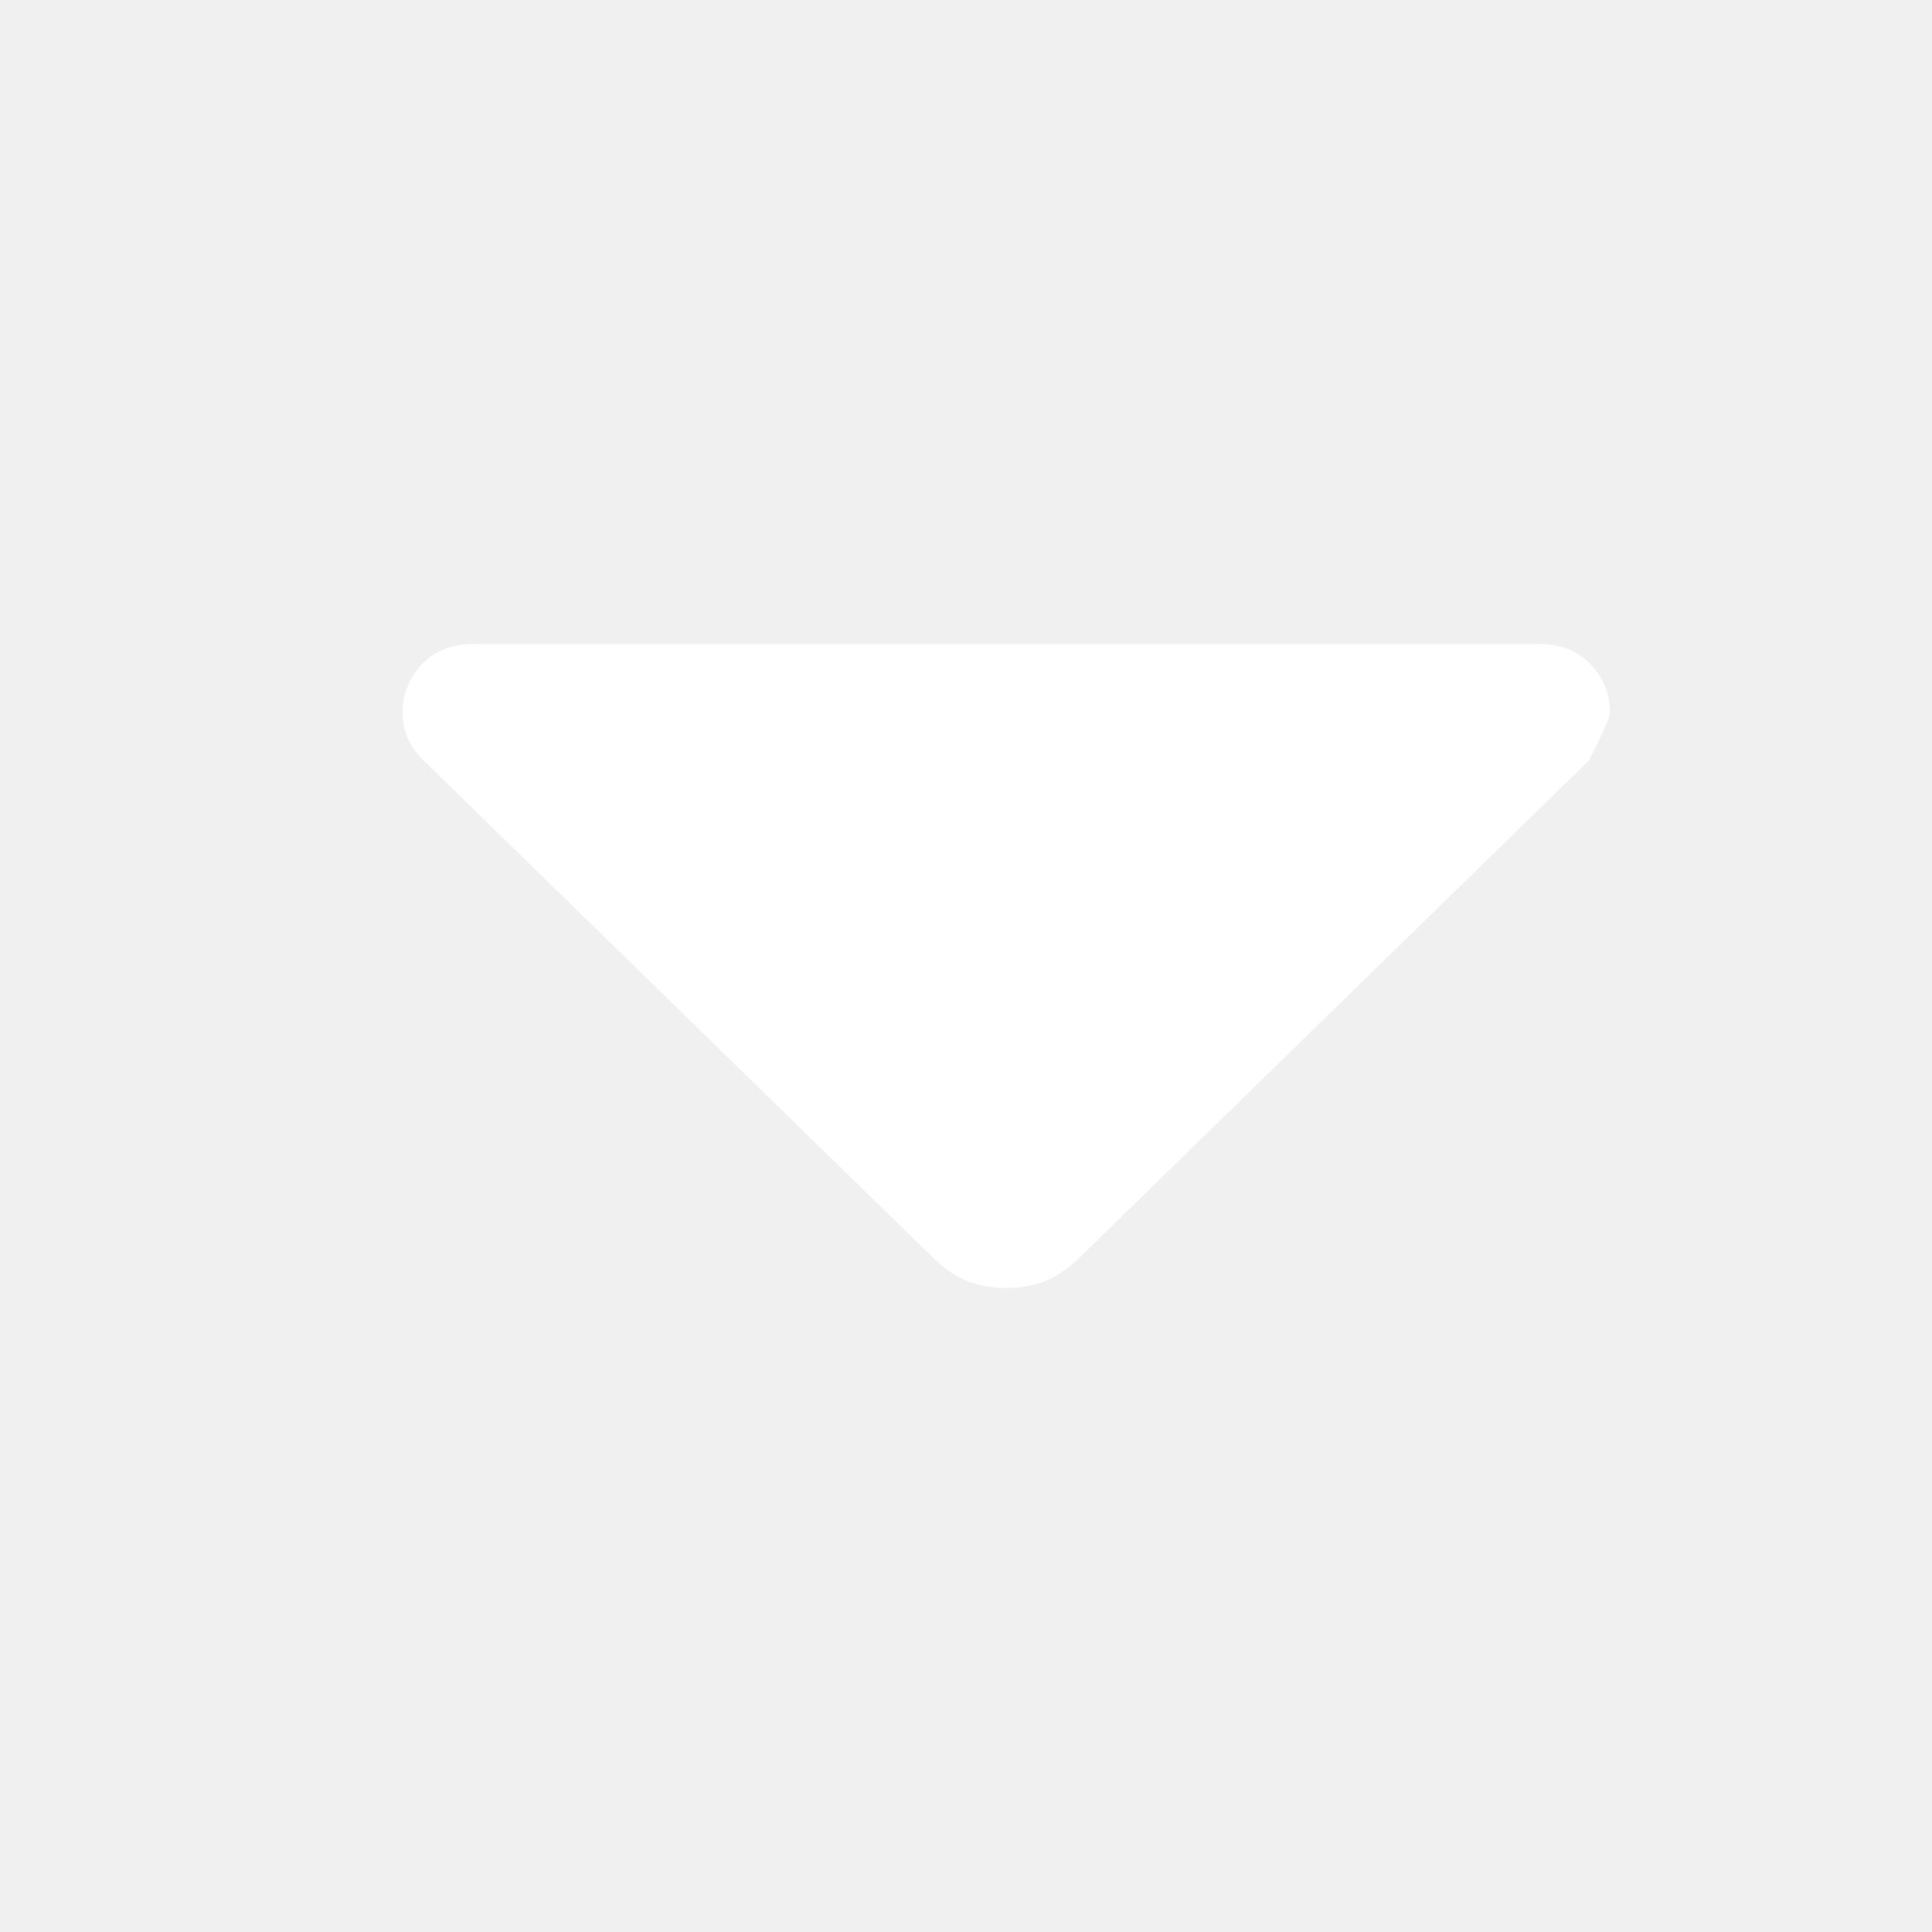
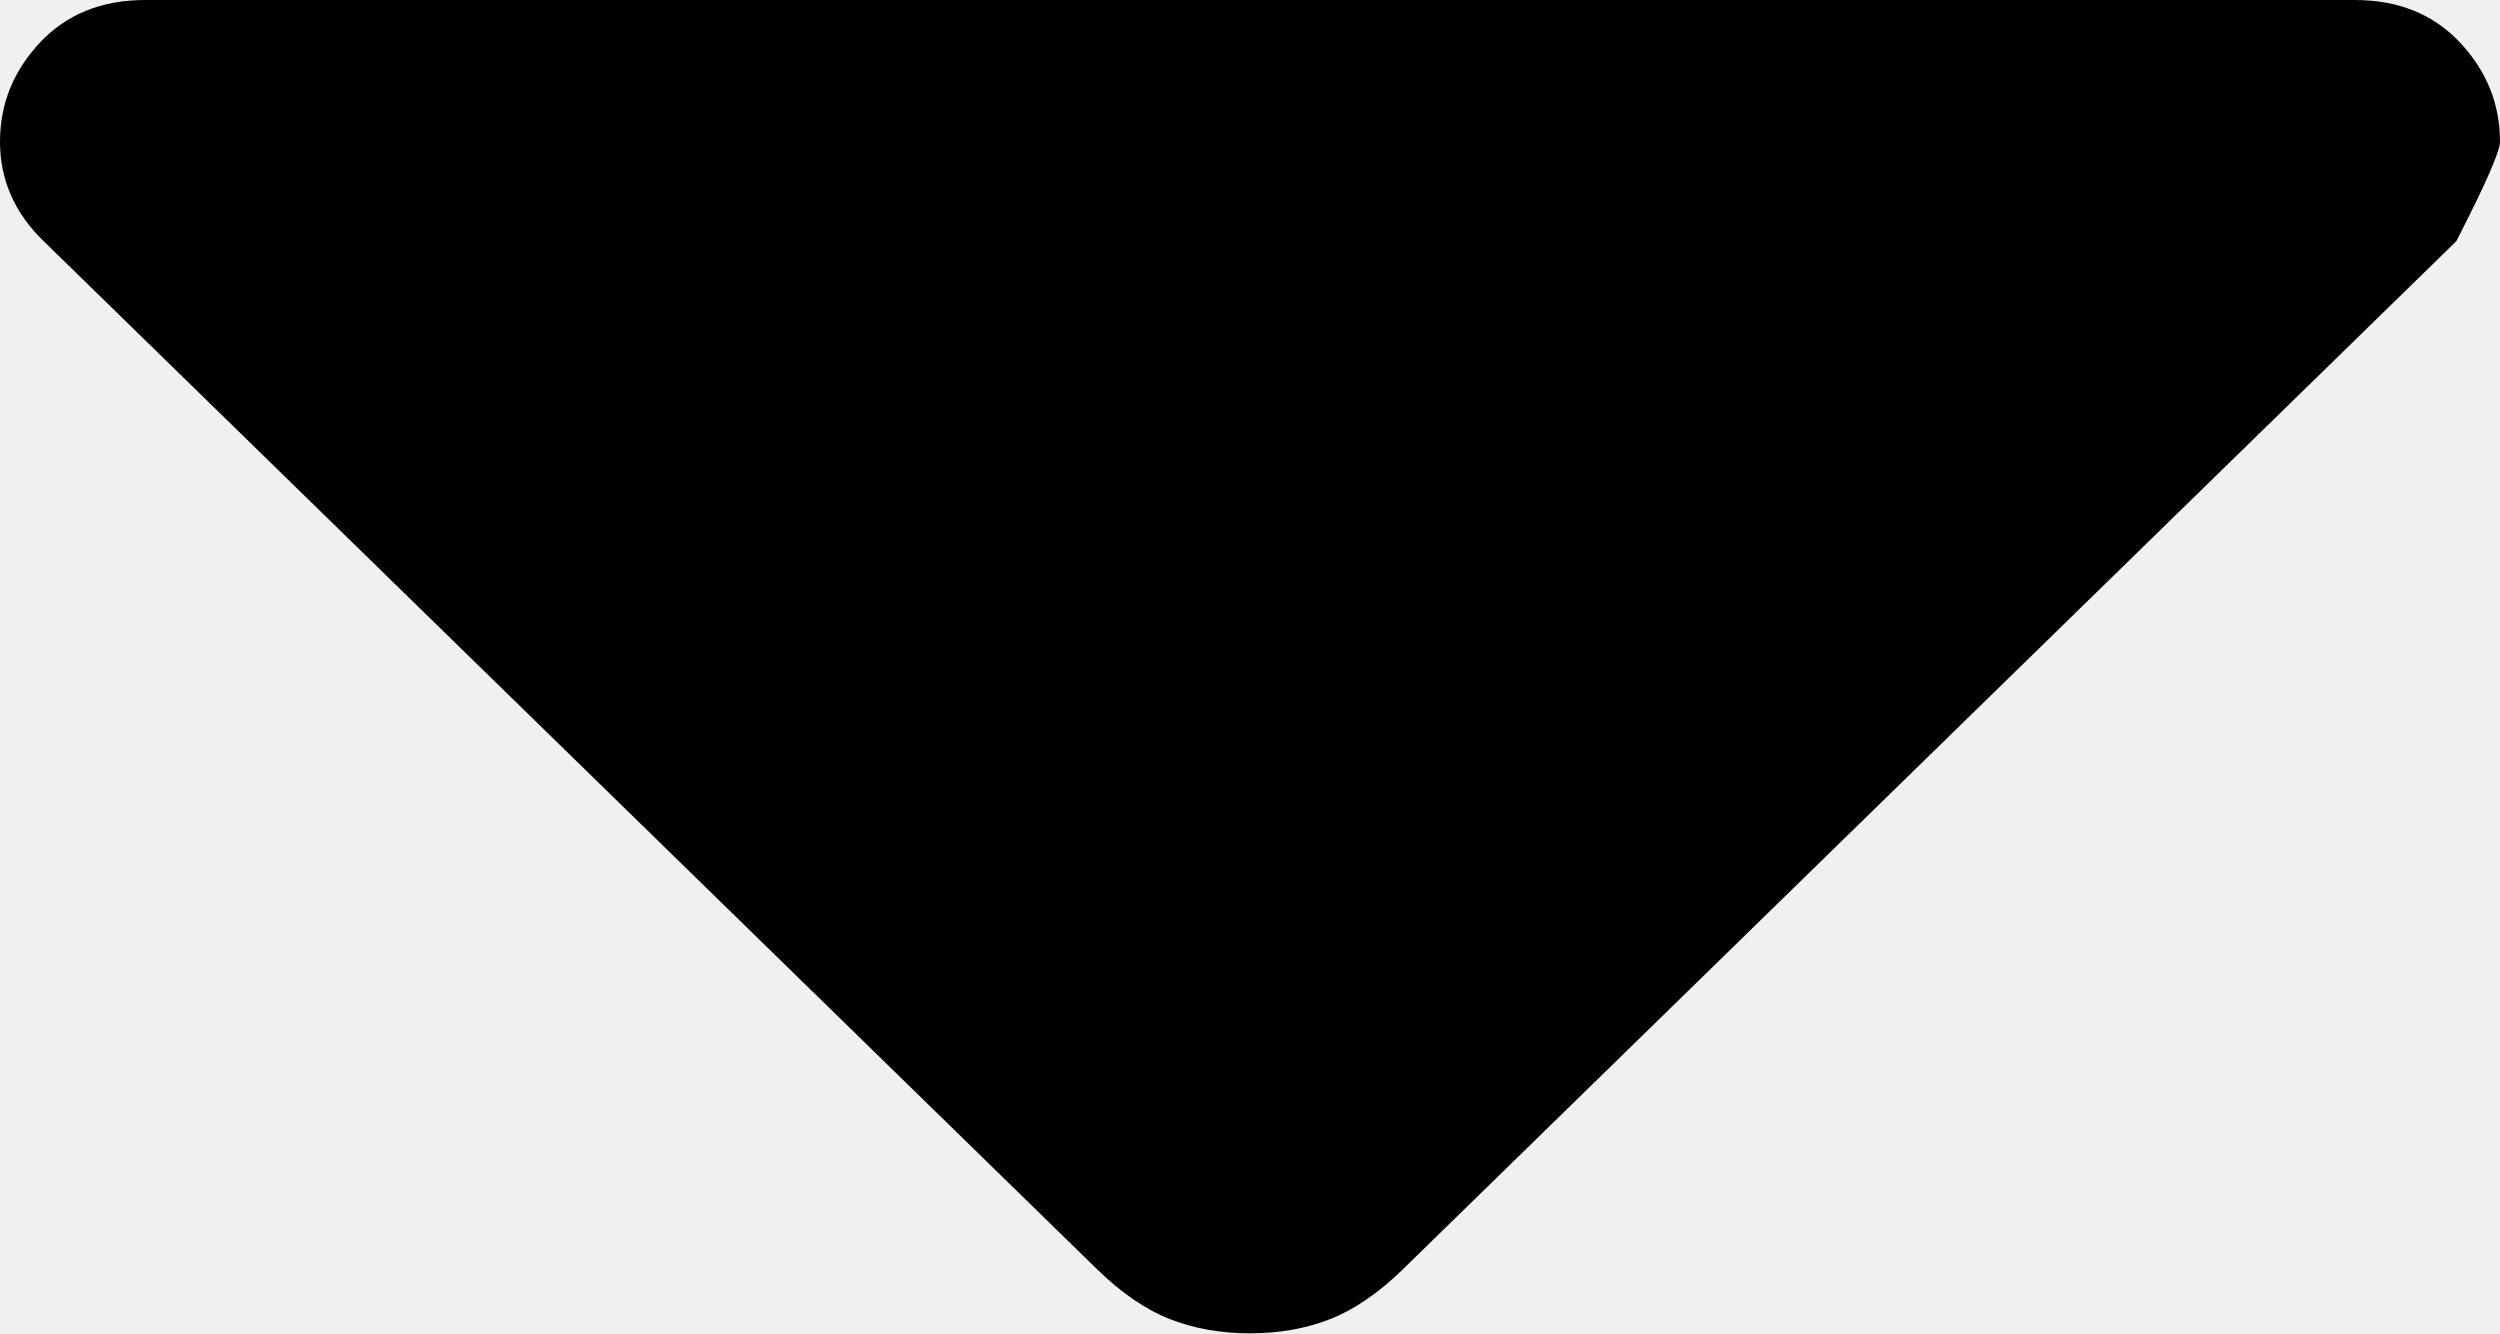
- <svg xmlns="http://www.w3.org/2000/svg" width="24" height="24" viewBox="0 0 24 24" fill="none">
-   <mask id="mask0_56_715" style="mask-type:alpha" maskUnits="userSpaceOnUse" x="0" y="0" width="24" height="24">
-     <rect width="24" height="24" fill="#D9D9D9" />
-   </mask>
-   <g mask="url(#mask0_56_715)">
-     <path d="M11.584 15.617L5.262 9.447C5.174 9.362 5.109 9.27 5.065 9.17C5.022 9.071 5 8.965 5 8.851C5 8.624 5.08 8.426 5.24 8.255C5.4 8.085 5.61 8 5.872 8H19.128C19.39 8 19.6 8.085 19.76 8.255C19.92 8.426 20 8.624 20 8.851C20 8.908 19.913 9.106 19.738 9.447L13.416 15.617C13.27 15.759 13.125 15.858 12.98 15.915C12.834 15.972 12.674 16 12.5 16C12.326 16 12.166 15.972 12.02 15.915C11.875 15.858 11.73 15.759 11.584 15.617Z" fill="white" />
-   </g>
+ <svg class="arrow" viewBox="5 8 15 8" aria-hidden="true">
+   <path d="M11.584 15.617L5.262 9.447C5.174 9.362 5.109 9.27 5.065 9.17C5.022 9.071 5 8.965 5 8.851C5 8.624 5.08 8.426 5.24 8.255C5.4 8.085 5.61 8 5.872 8H19.128C19.39 8 19.6 8.085 19.76 8.255C19.92 8.426 20 8.624 20 8.851C20 8.908 19.913 9.106 19.738 9.447L13.416 15.617C13.27 15.759 13.125 15.858 12.98 15.915C12.834 15.972 12.674 16 12.5 16C12.326 16 12.166 15.972 12.02 15.915C11.875 15.858 11.73 15.759 11.584 15.617Z" />
</svg>
